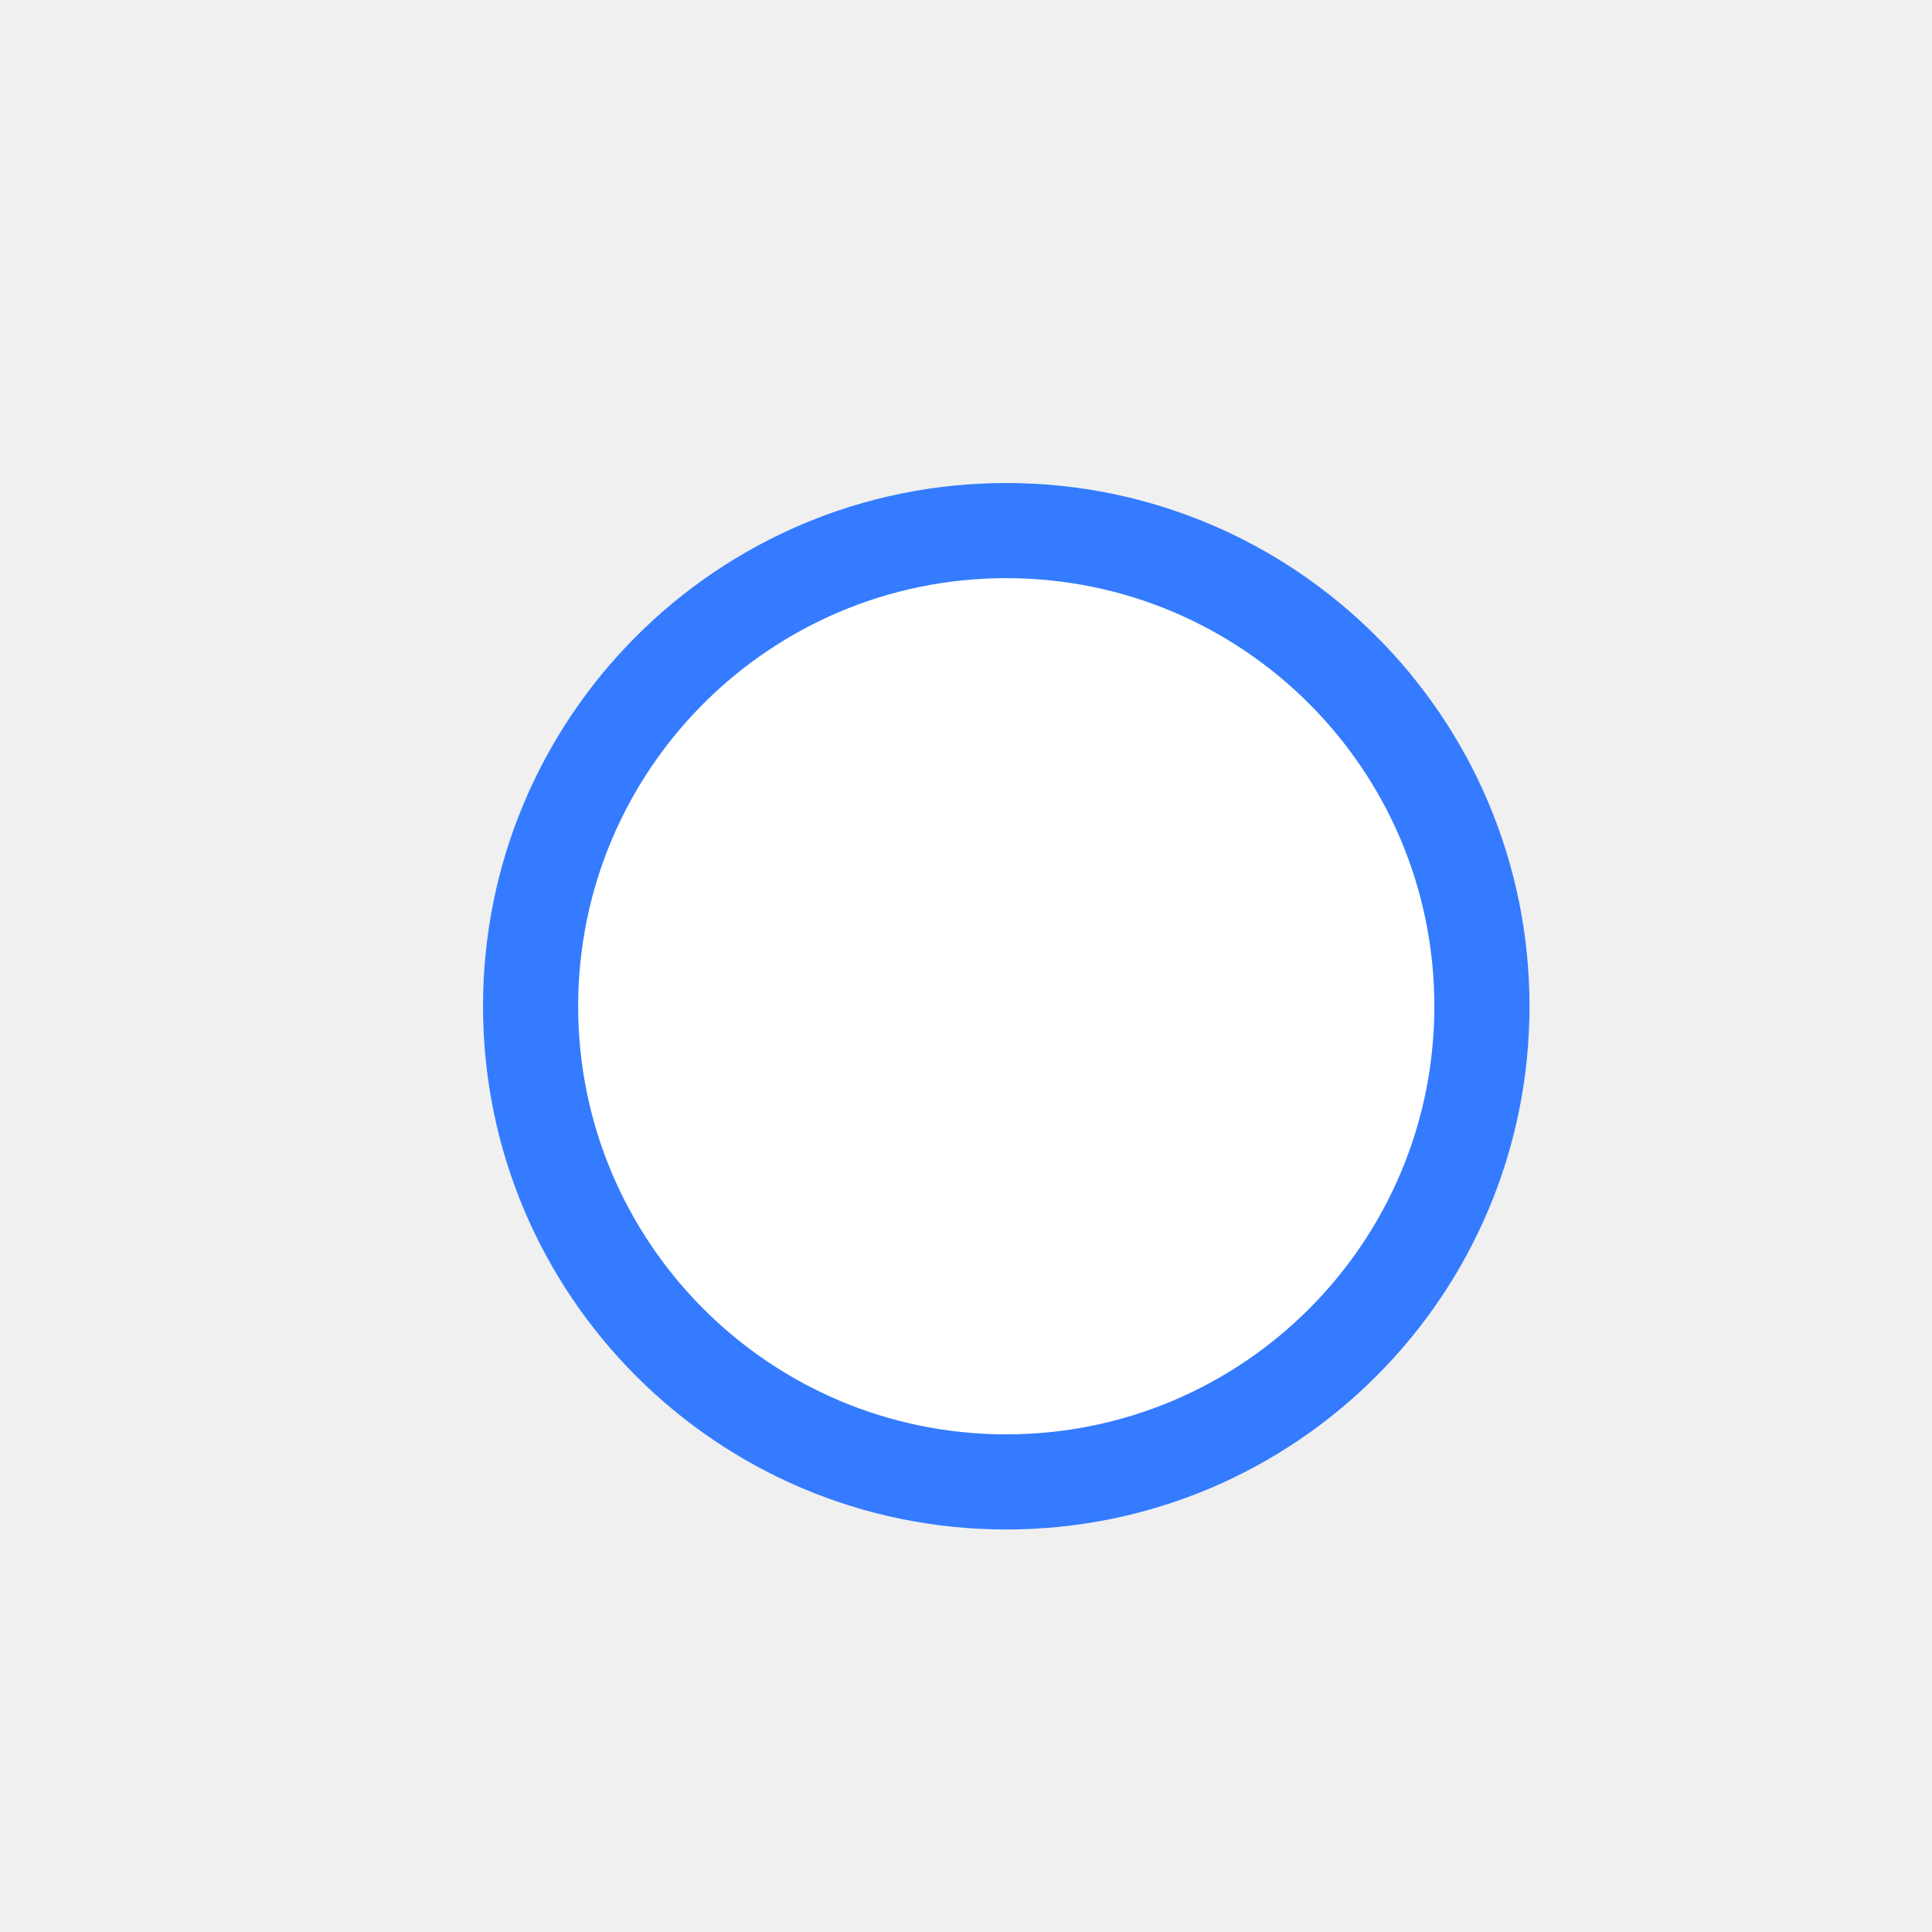
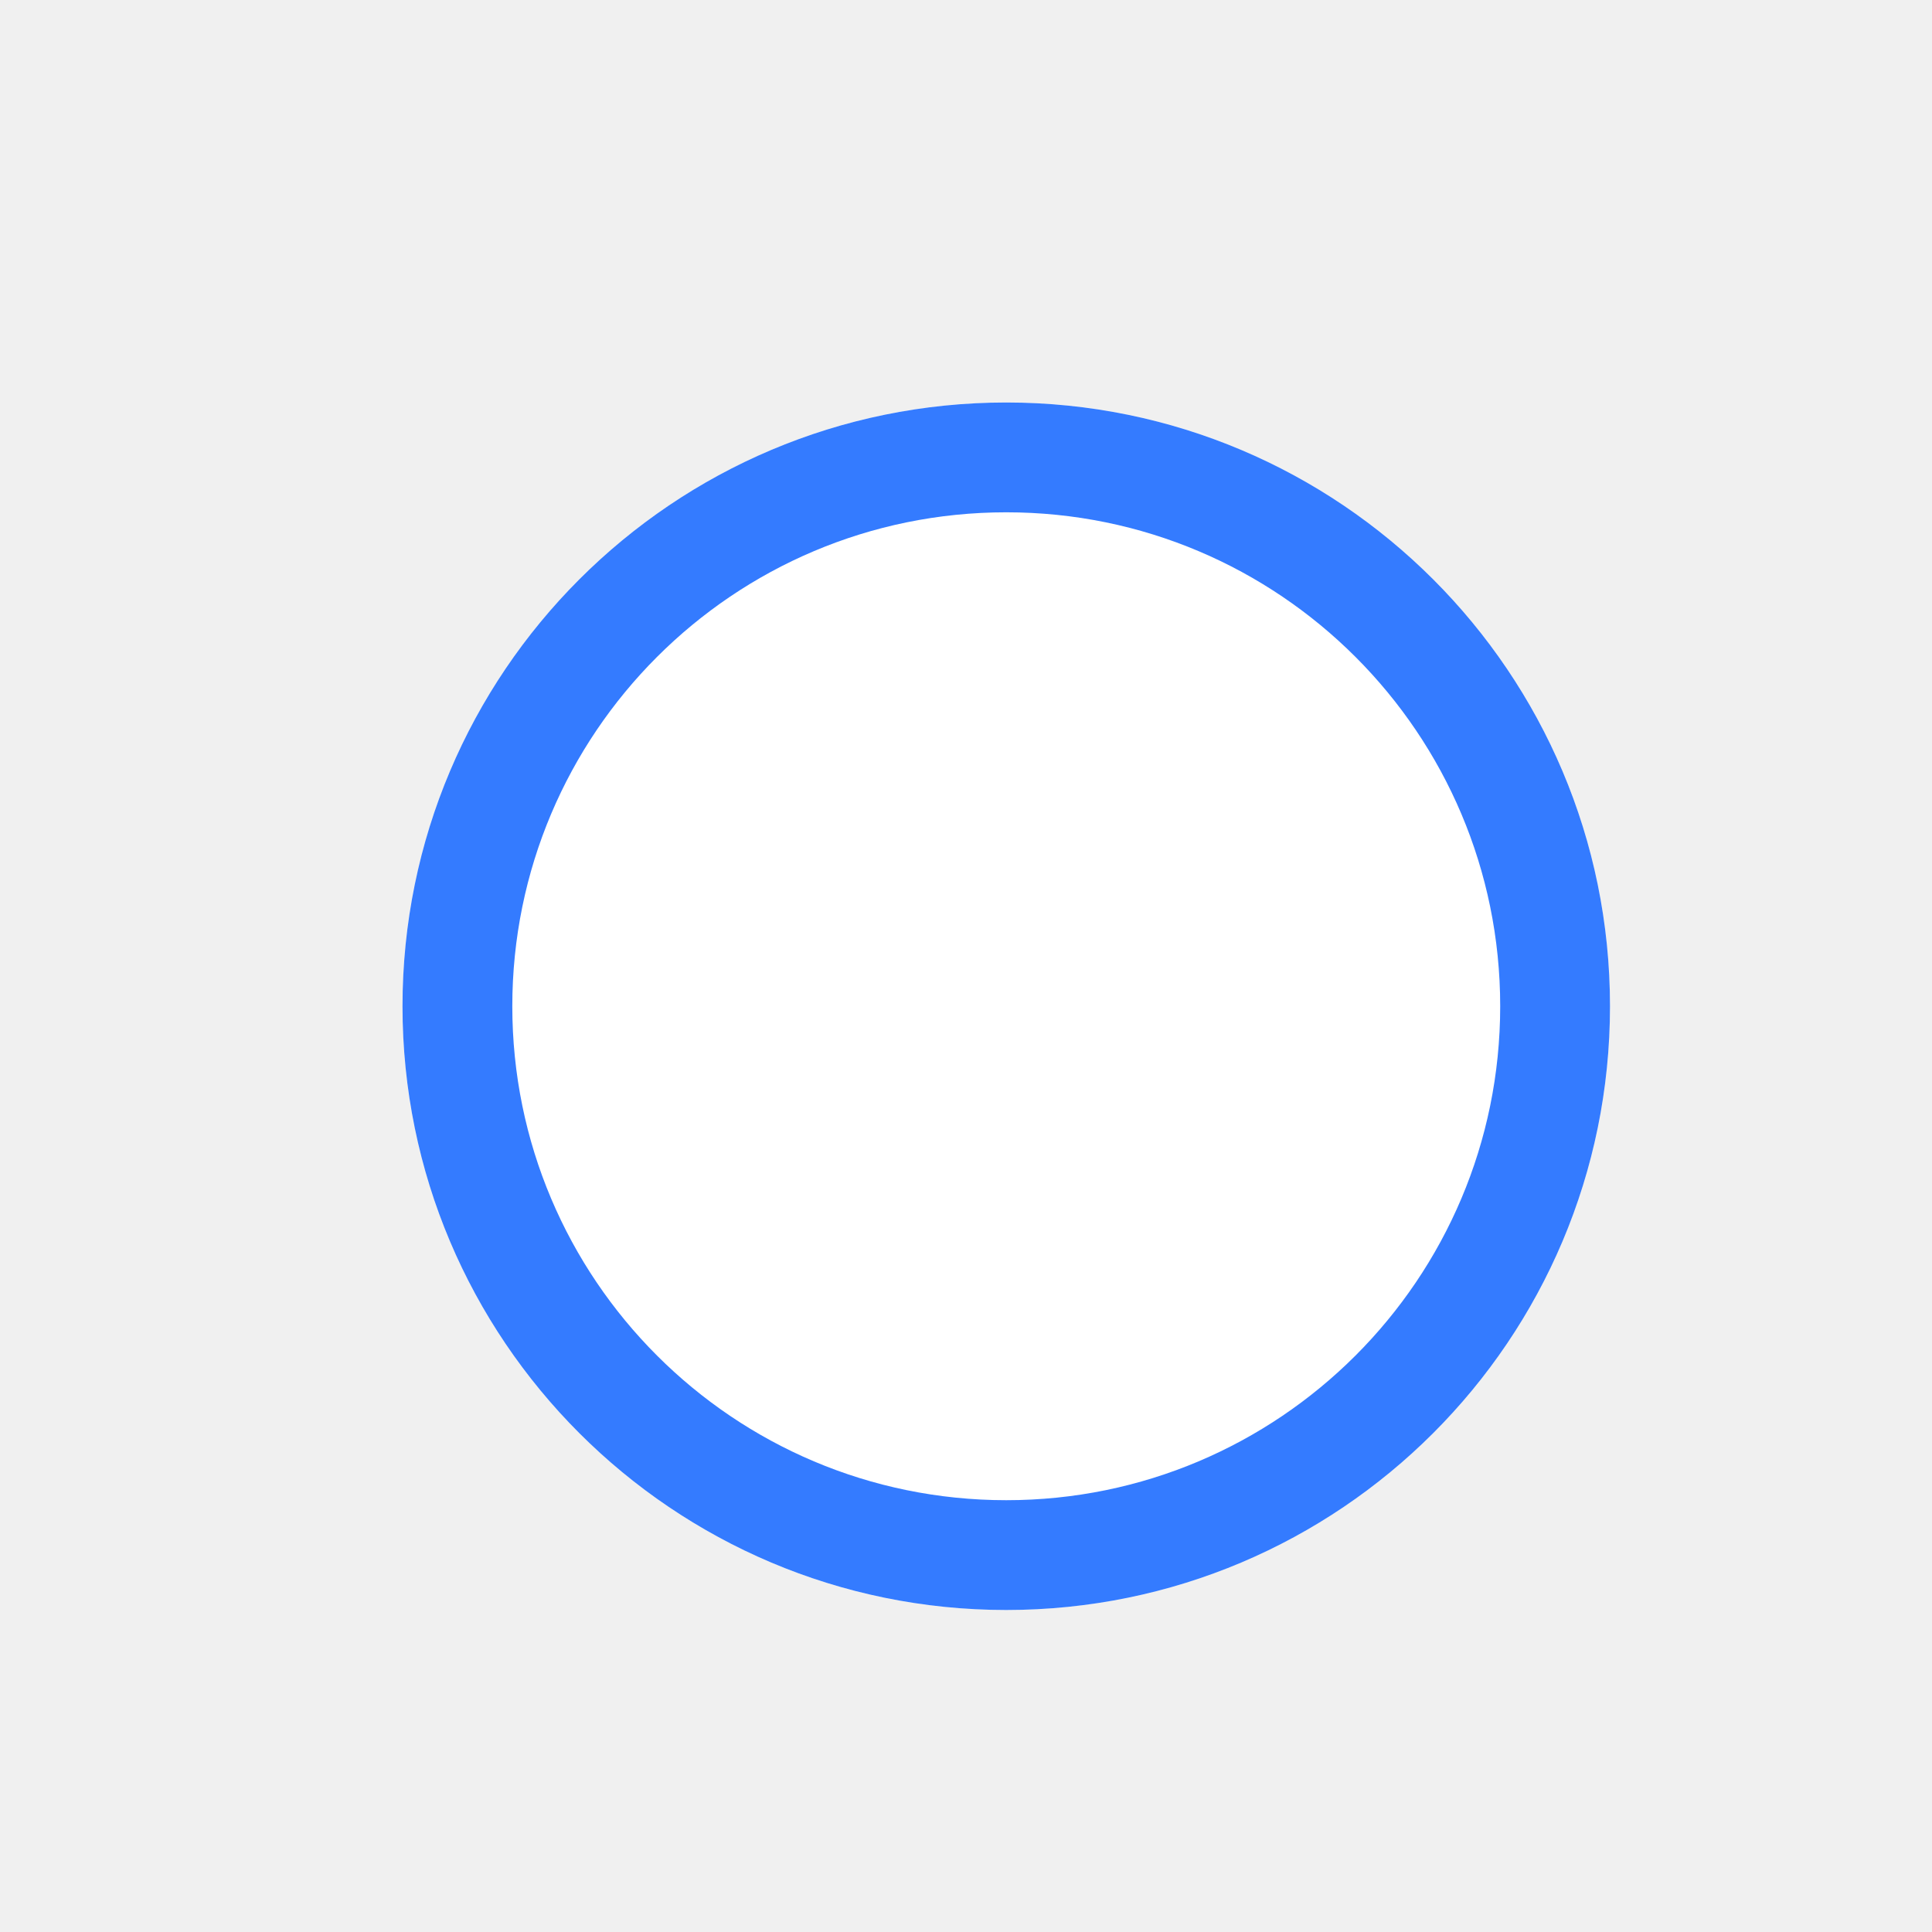
<svg xmlns="http://www.w3.org/2000/svg" xmlns:xlink="http://www.w3.org/1999/xlink" width="24px" height="24px" viewBox="0 0 24 24" version="1.1">
  <defs>
-     <circle id="path-1" cx="6.5" cy="6.5" r="6.5" />
+     <circle id="path-1" cx="7.5" cy="7.5" r="7.5" />
  </defs>
  <g id="Page-1" stroke="none" stroke-width="1" fill="none" fill-rule="evenodd">
    <g id="check-unread">
-       <g id="Group" transform="translate(6, 6)">
+       <g id="Group" transform="translate(5, 5)">
        <g id="Oval-5-Copy-2">
          <use fill="none" xlink:href="#path-1" />
          <use fill="#FFFFFF" fill-rule="evenodd" xlink:href="#path-1" />
          <use fill="none" xlink:href="#path-1" />
          <use fill="none" xlink:href="#path-1" />
        </g>
-         <path d="M6.5,13 C10.09,13 13,10.09 13,6.5 C13,2.91 10.09,0 6.5,0 C2.91,0 0,2.91 0,6.5 C0,10.09 2.91,13 6.5,13 L6.5,13 Z M6.5,11.818 C3.563,11.818 1.182,9.437 1.182,6.5 C1.182,3.563 3.563,1.182 6.5,1.182 C9.437,1.182 11.818,3.563 11.818,6.5 C11.818,9.437 9.437,11.818 6.5,11.818 L6.5,11.818 Z" id="Shape" fill="#347BFF" />
+         <path d="M7.5,15 C11.642,15 15,11.642 15,7.5 C15,3.358 11.642,0 7.5,0 C3.358,0 0,3.358 0,7.5 C0,11.642 3.358,15 7.5,15 L7.5,15 Z M7.5,13.636 C4.111,13.636 1.364,10.889 1.364,7.5 C1.364,4.111 4.111,1.364 7.5,1.364 C10.889,1.364 13.636,4.111 13.636,7.5 C13.636,10.889 10.889,13.636 7.5,13.636 L7.5,13.636 Z" id="Shape" fill="#347BFF" />
      </g>
    </g>
  </g>
</svg>
